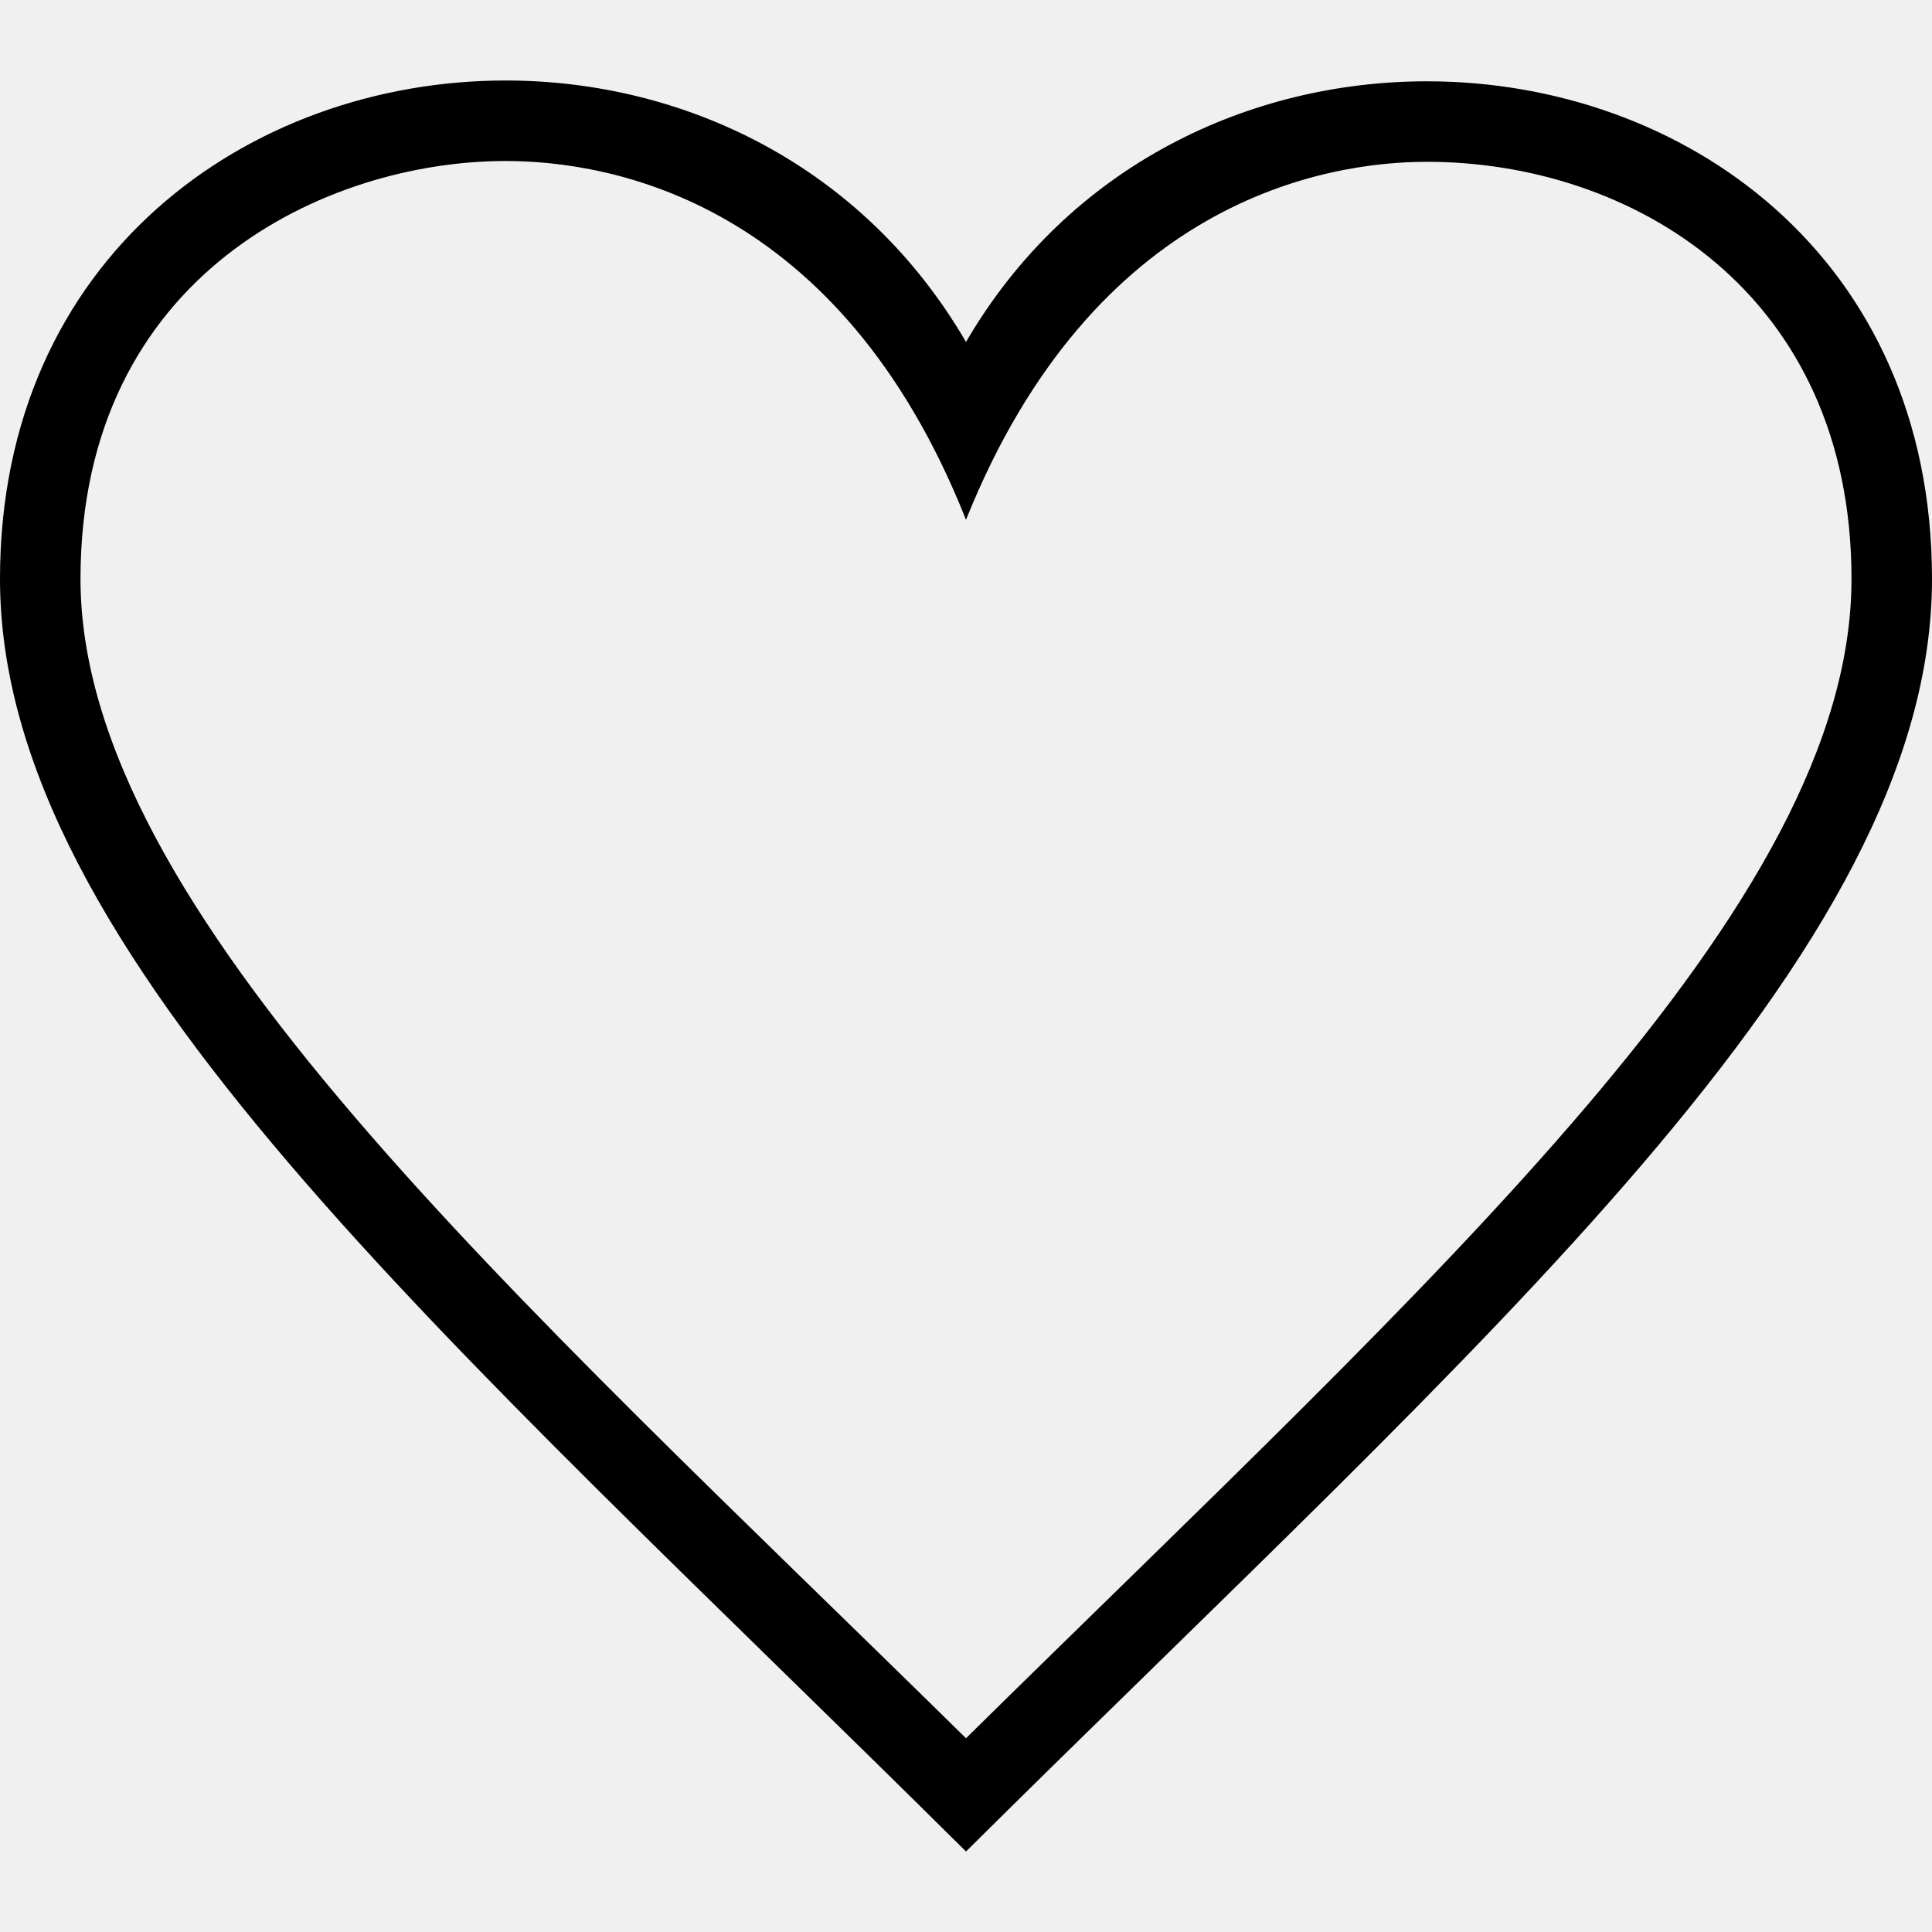
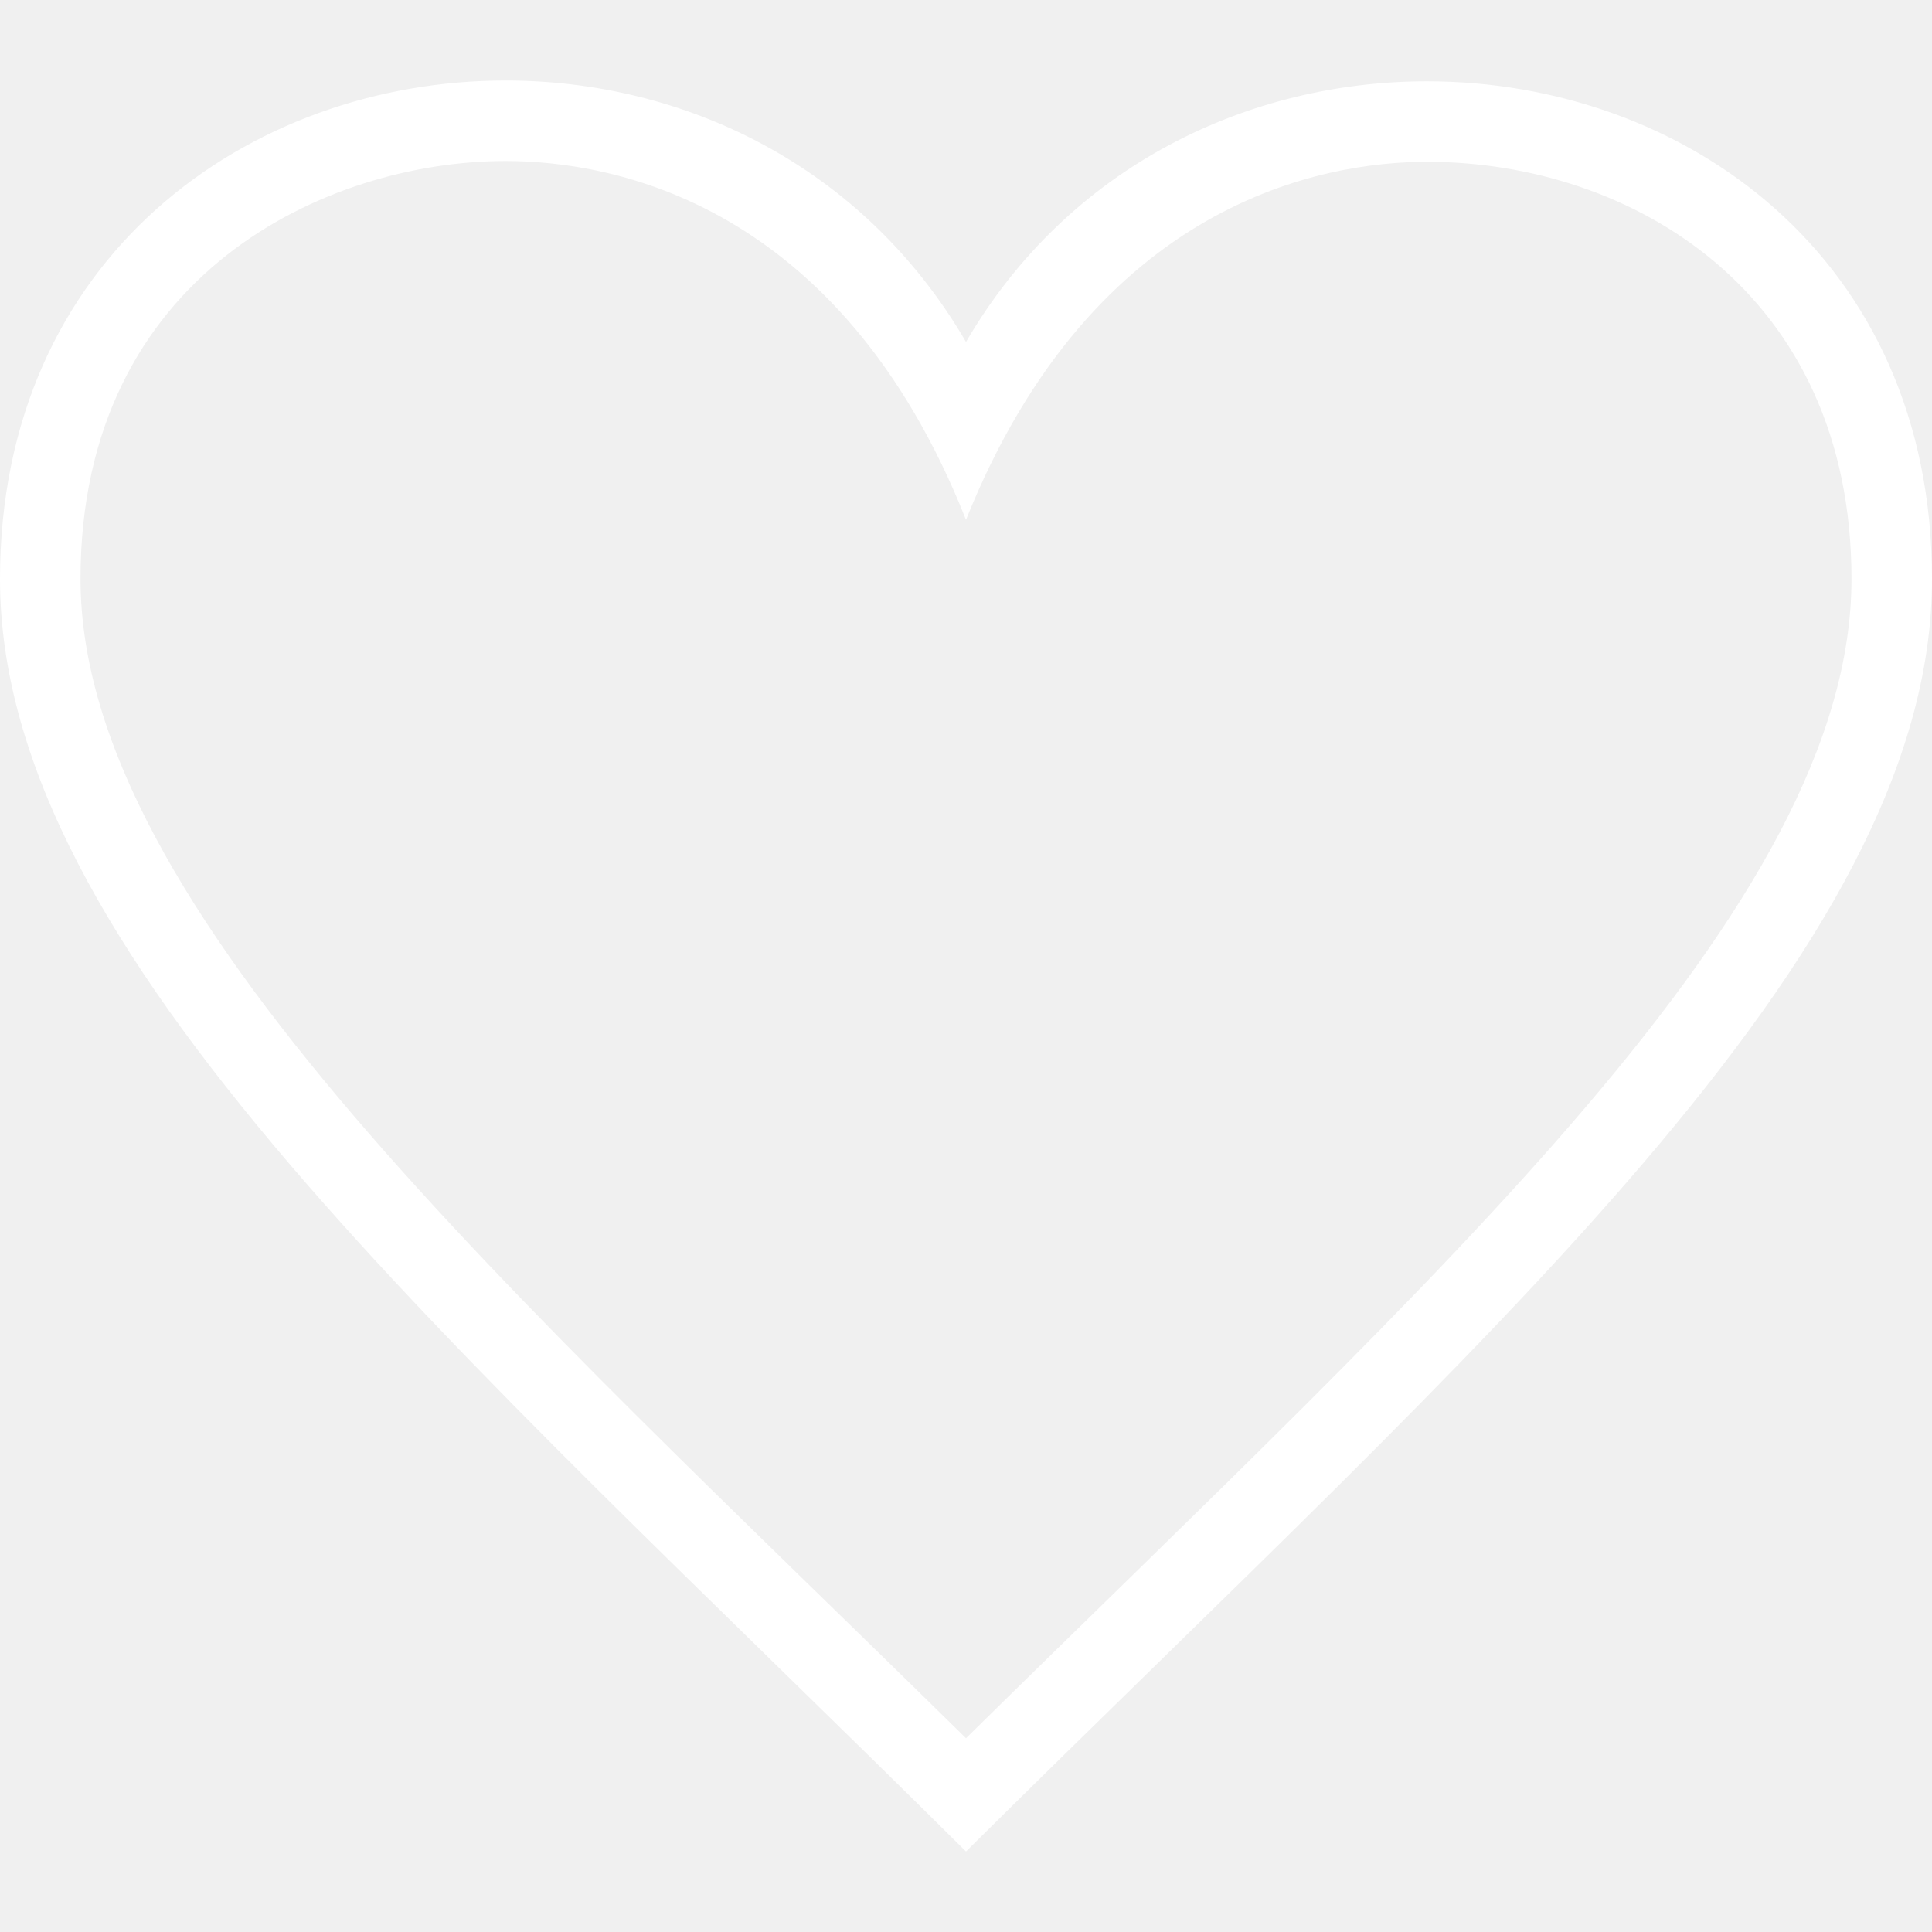
- <svg xmlns="http://www.w3.org/2000/svg" width="24" height="24" fill-rule="evenodd" clip-rule="evenodd">
+ <svg xmlns="http://www.w3.org/2000/svg" width="24" height="24" fill-rule="evenodd" fill="#ffffff" clip-rule="evenodd">
  <path d="M12 21.593c-5.63-5.539-11-10.297-11-14.402 0-3.791 3.068-5.191 5.281-5.191 1.312 0 4.151.501 5.719 4.457 1.59-3.968 4.464-4.447 5.726-4.447 2.54 0 5.274 1.621 5.274 5.181 0 4.069-5.136 8.625-11 14.402m5.726-20.583c-2.203 0-4.446 1.042-5.726 3.238-1.285-2.206-3.522-3.248-5.719-3.248-3.183 0-6.281 2.187-6.281 6.191 0 4.661 5.571 9.429 12 15.809 6.43-6.38 12-11.148 12-15.809 0-4.011-3.095-6.181-6.274-6.181" />
</svg>
